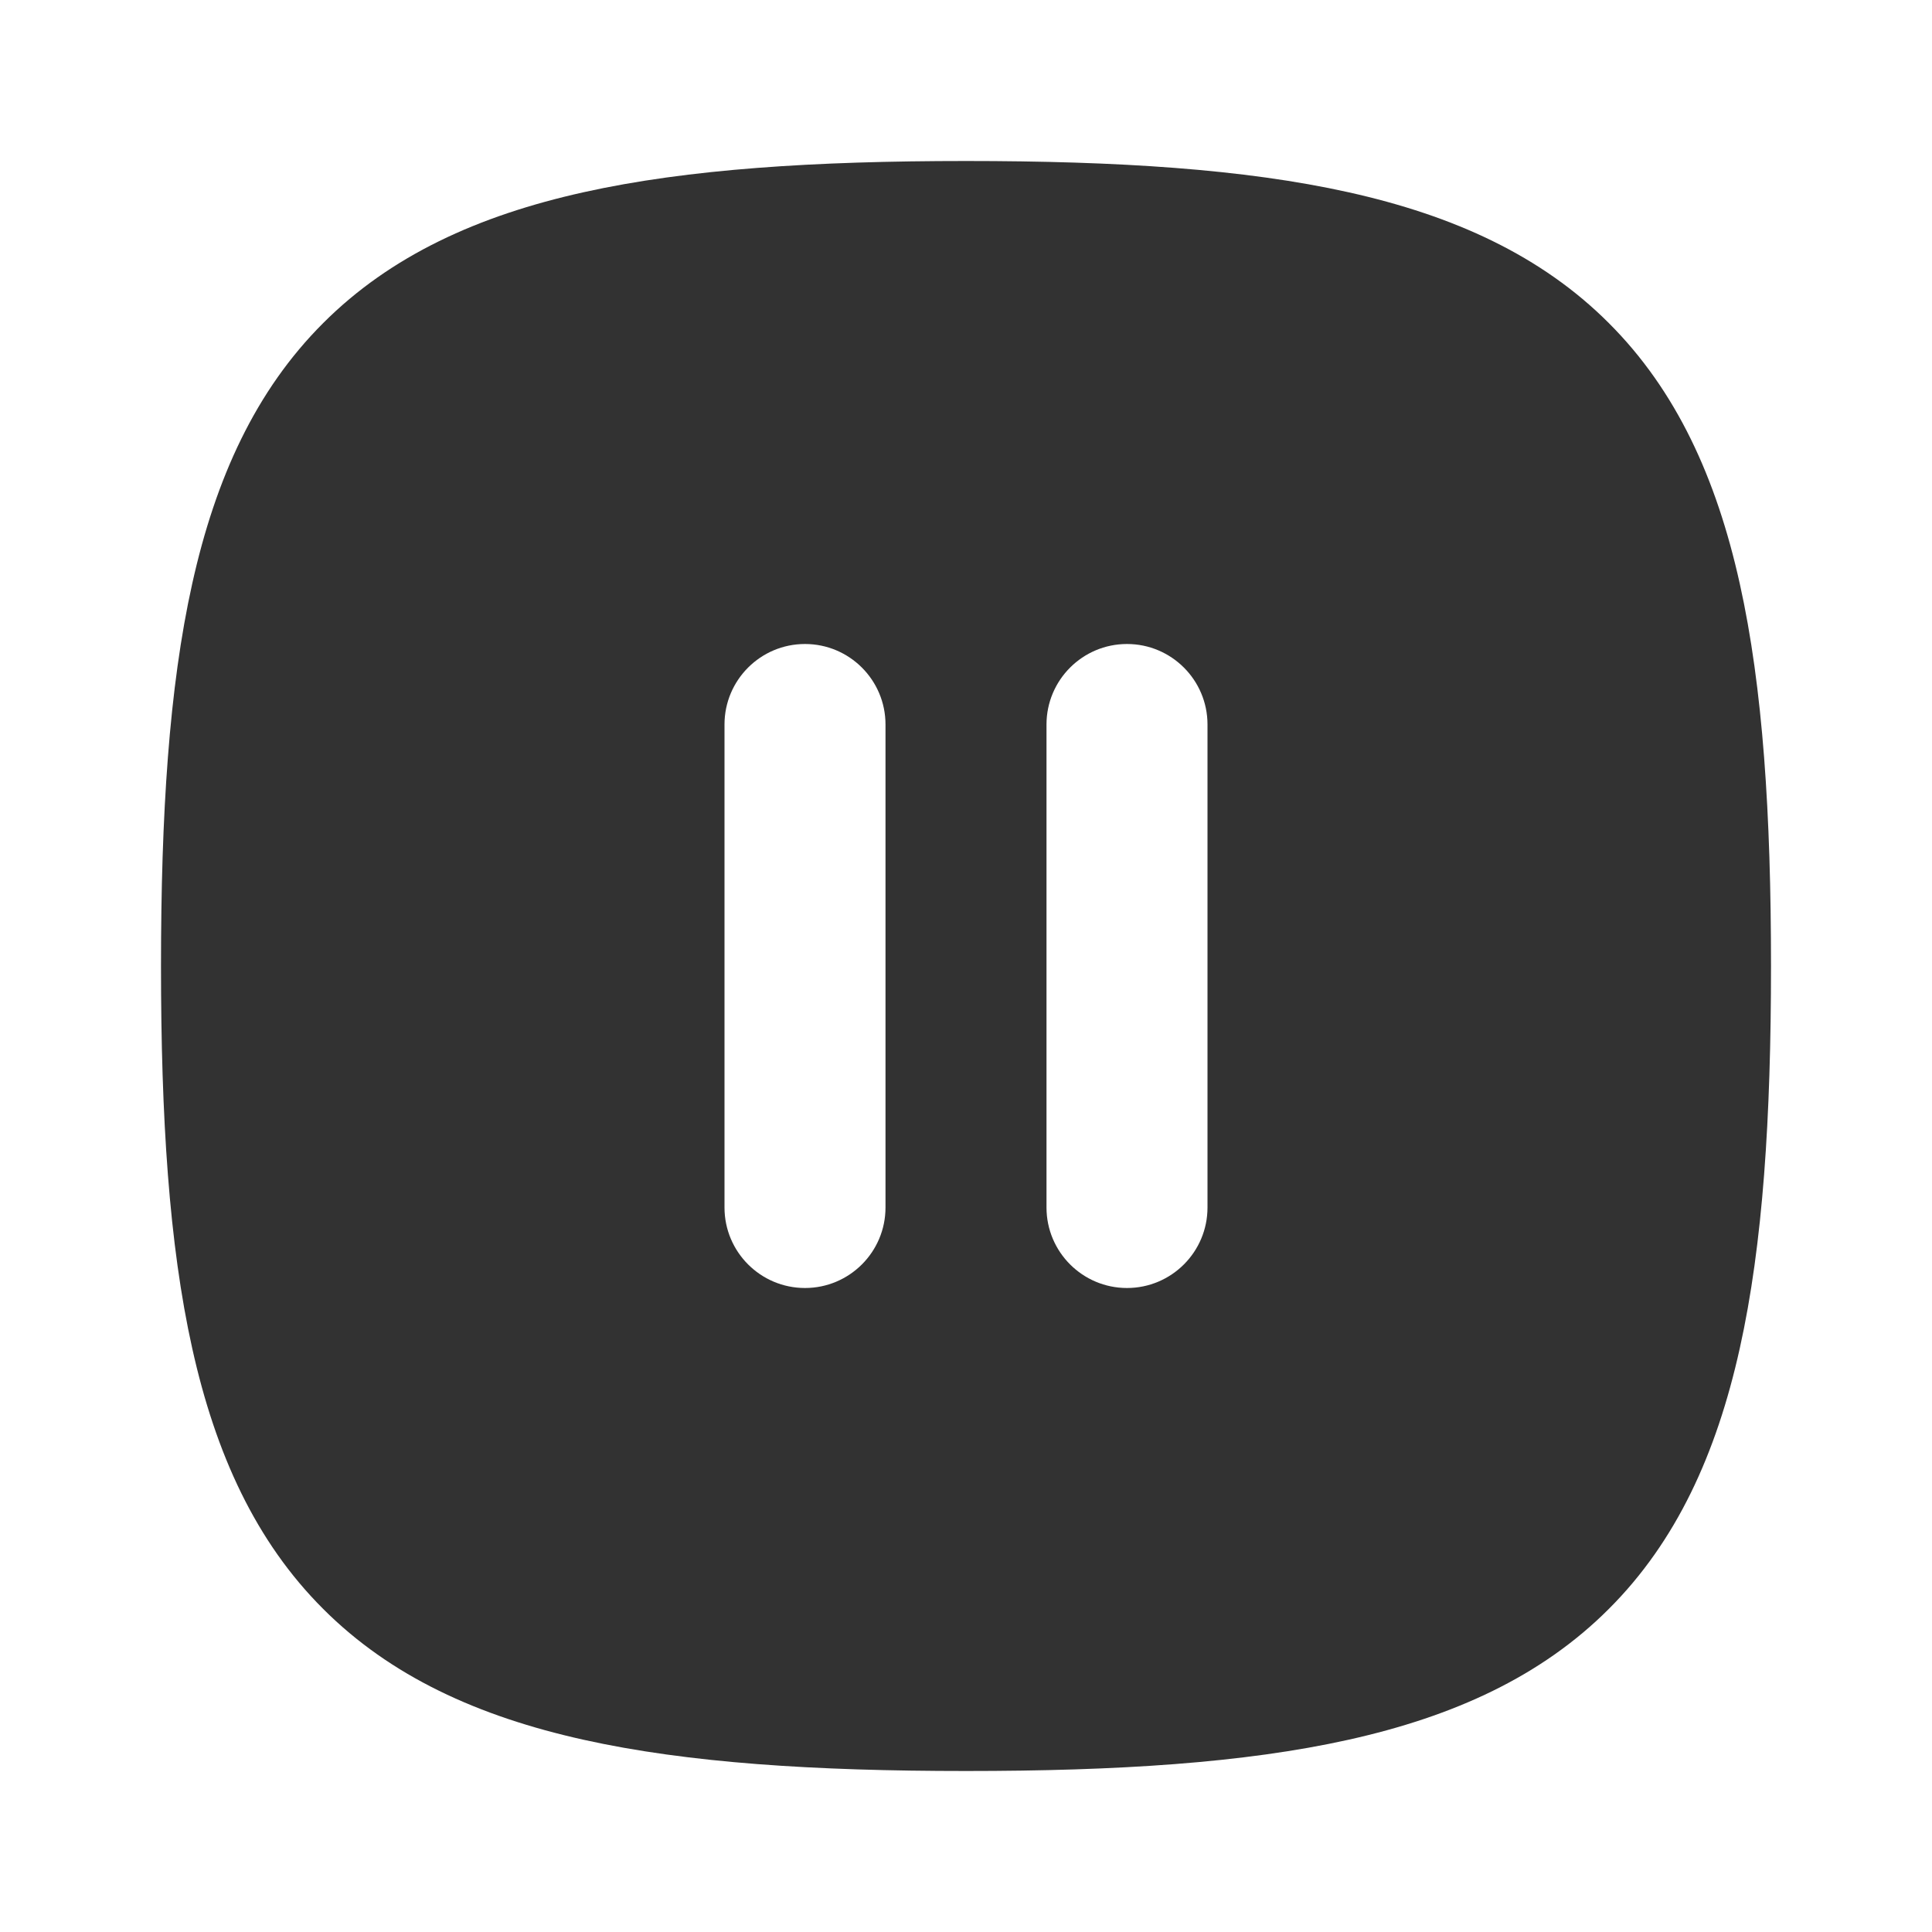
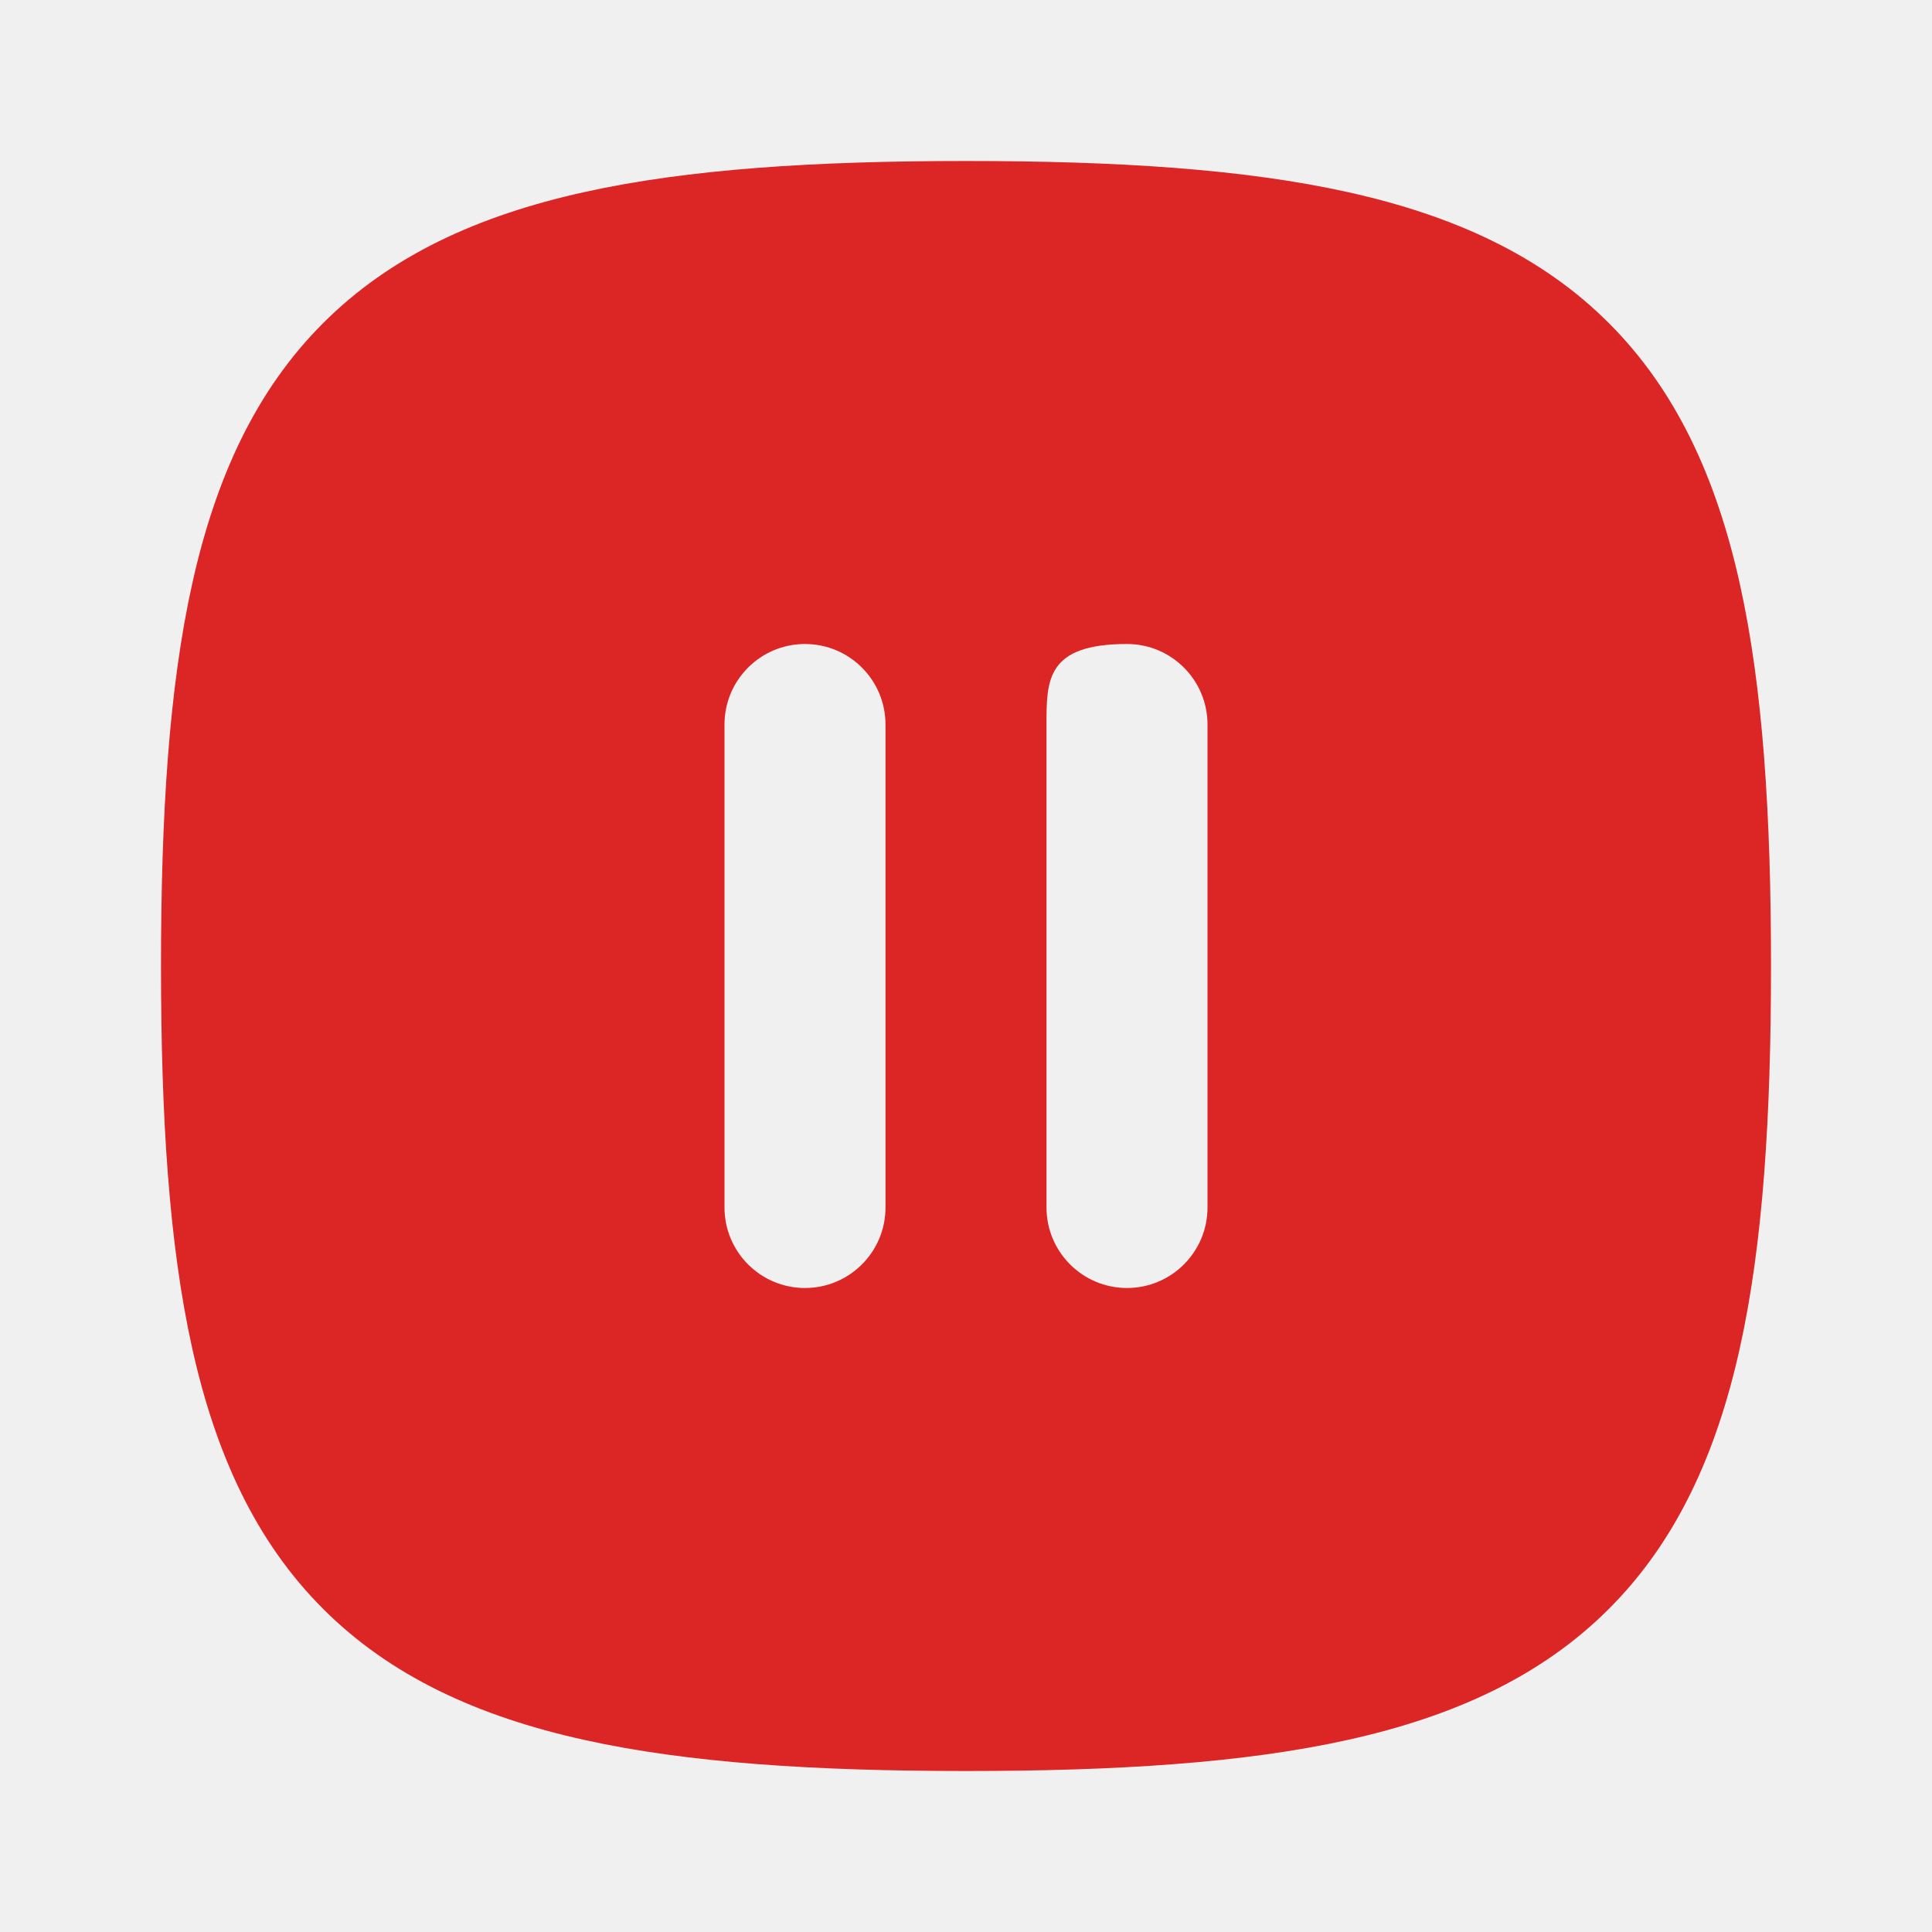
<svg xmlns="http://www.w3.org/2000/svg" width="800px" height="800px" viewBox="0 0 24 24" fill="none">
-   <rect width="24" height="24" fill="white" />
-   <path fill-rule="evenodd" clip-rule="evenodd" d="M14 8C14.552 8 15 8.448 15 9L15 15C15 15.552 14.552 16 14 16C13.448 16 13 15.552 13 15L13 9C13 8.448 13.448 8 14 8ZM10 8C10.552 8 11 8.448 11 9L11 15C11 15.552 10.552 16 10 16C9.448 16 9 15.552 9 15L9 9C9 8.448 9.448 8 10 8ZM7.25 2.388C8.549 2.099 10.124 2 12 2C13.876 2 15.451 2.099 16.75 2.388C18.06 2.679 19.149 3.176 19.986 4.014C20.824 4.851 21.321 5.94 21.612 7.25C21.901 8.549 22 10.124 22 12C22 13.876 21.901 15.451 21.612 16.75C21.321 18.06 20.824 19.149 19.986 19.986C19.149 20.824 18.06 21.321 16.75 21.612C15.451 21.901 13.876 22 12 22C10.124 22 8.549 21.901 7.25 21.612C5.94 21.321 4.851 20.824 4.014 19.986C3.176 19.149 2.679 18.06 2.388 16.75C2.099 15.451 2 13.876 2 12C2 10.124 2.099 8.549 2.388 7.25C2.679 5.94 3.176 4.851 4.014 4.014C4.851 3.176 5.94 2.679 7.25 2.388Z" fill="#323232" />
+   <path fill-rule="evenodd" clip-rule="evenodd" d="M14 8C14.552 8 15 8.448 15 9L15 15C15 15.552 14.552 16 14 16C13.448 16 13 15.552 13 15L13 9C13 8.448 13 8 14 8ZM10 8C10.552 8 11 8.448 11 9L11 15C11 15.552 10.552 16 10 16C9.448 16 9 15.552 9 15L9 9C9 8.448 9.448 8 10 8ZM7.25 2.388C8.549 2.099 10.124 2 12 2C13.876 2 15.451 2.099 16.75 2.388C18.06 2.679 19.149 3.176 19.986 4.014C20.824 4.851 21.321 5.94 21.612 7.25C21.901 8.549 22 10.124 22 12C22 13.876 21.901 15.451 21.612 16.75C21.321 18.06 20.824 19.149 19.986 19.986C19.149 20.824 18.06 21.321 16.75 21.612C15.451 21.901 13.876 22 12 22C10.124 22 8.549 21.901 7.25 21.612C5.94 21.321 4.851 20.824 4.014 19.986C3.176 19.149 2.679 18.06 2.388 16.75C2.099 15.451 2 13.876 2 12C2 10.124 2.099 8.549 2.388 7.25C2.679 5.94 3.176 4.851 4.014 4.014C4.851 3.176 5.94 2.679 7.25 2.388Z" fill="#dc2626" />
</svg>
